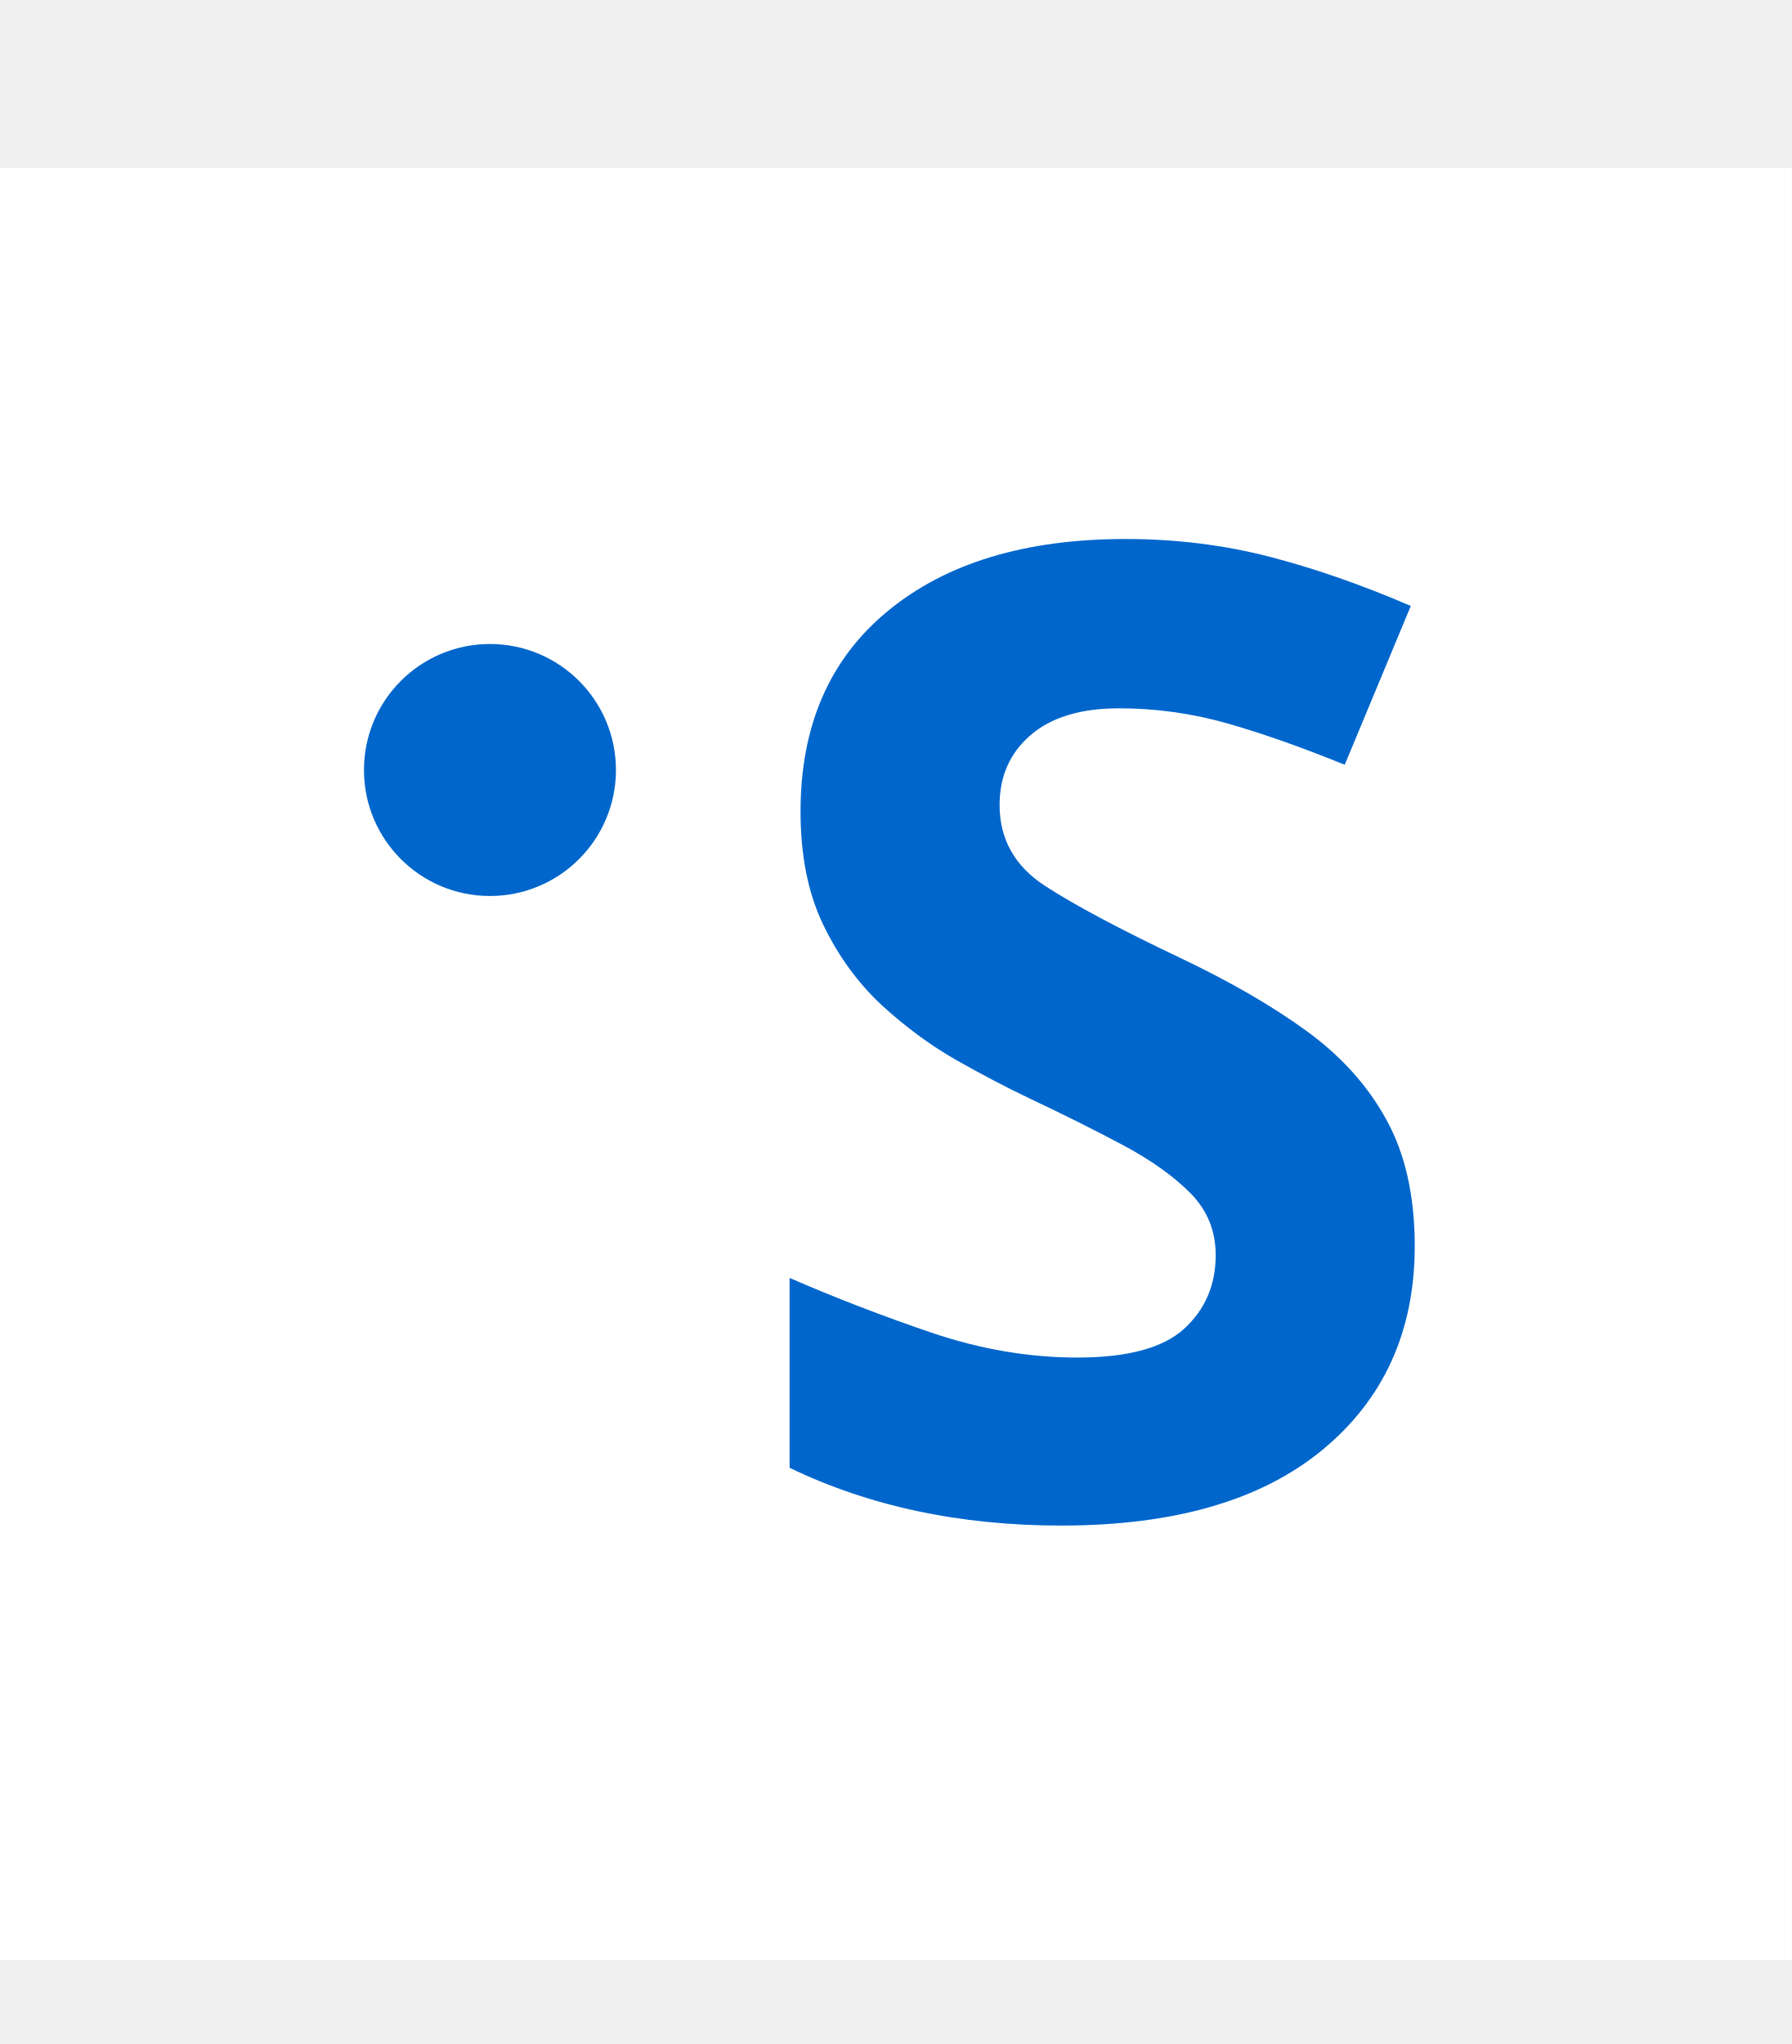
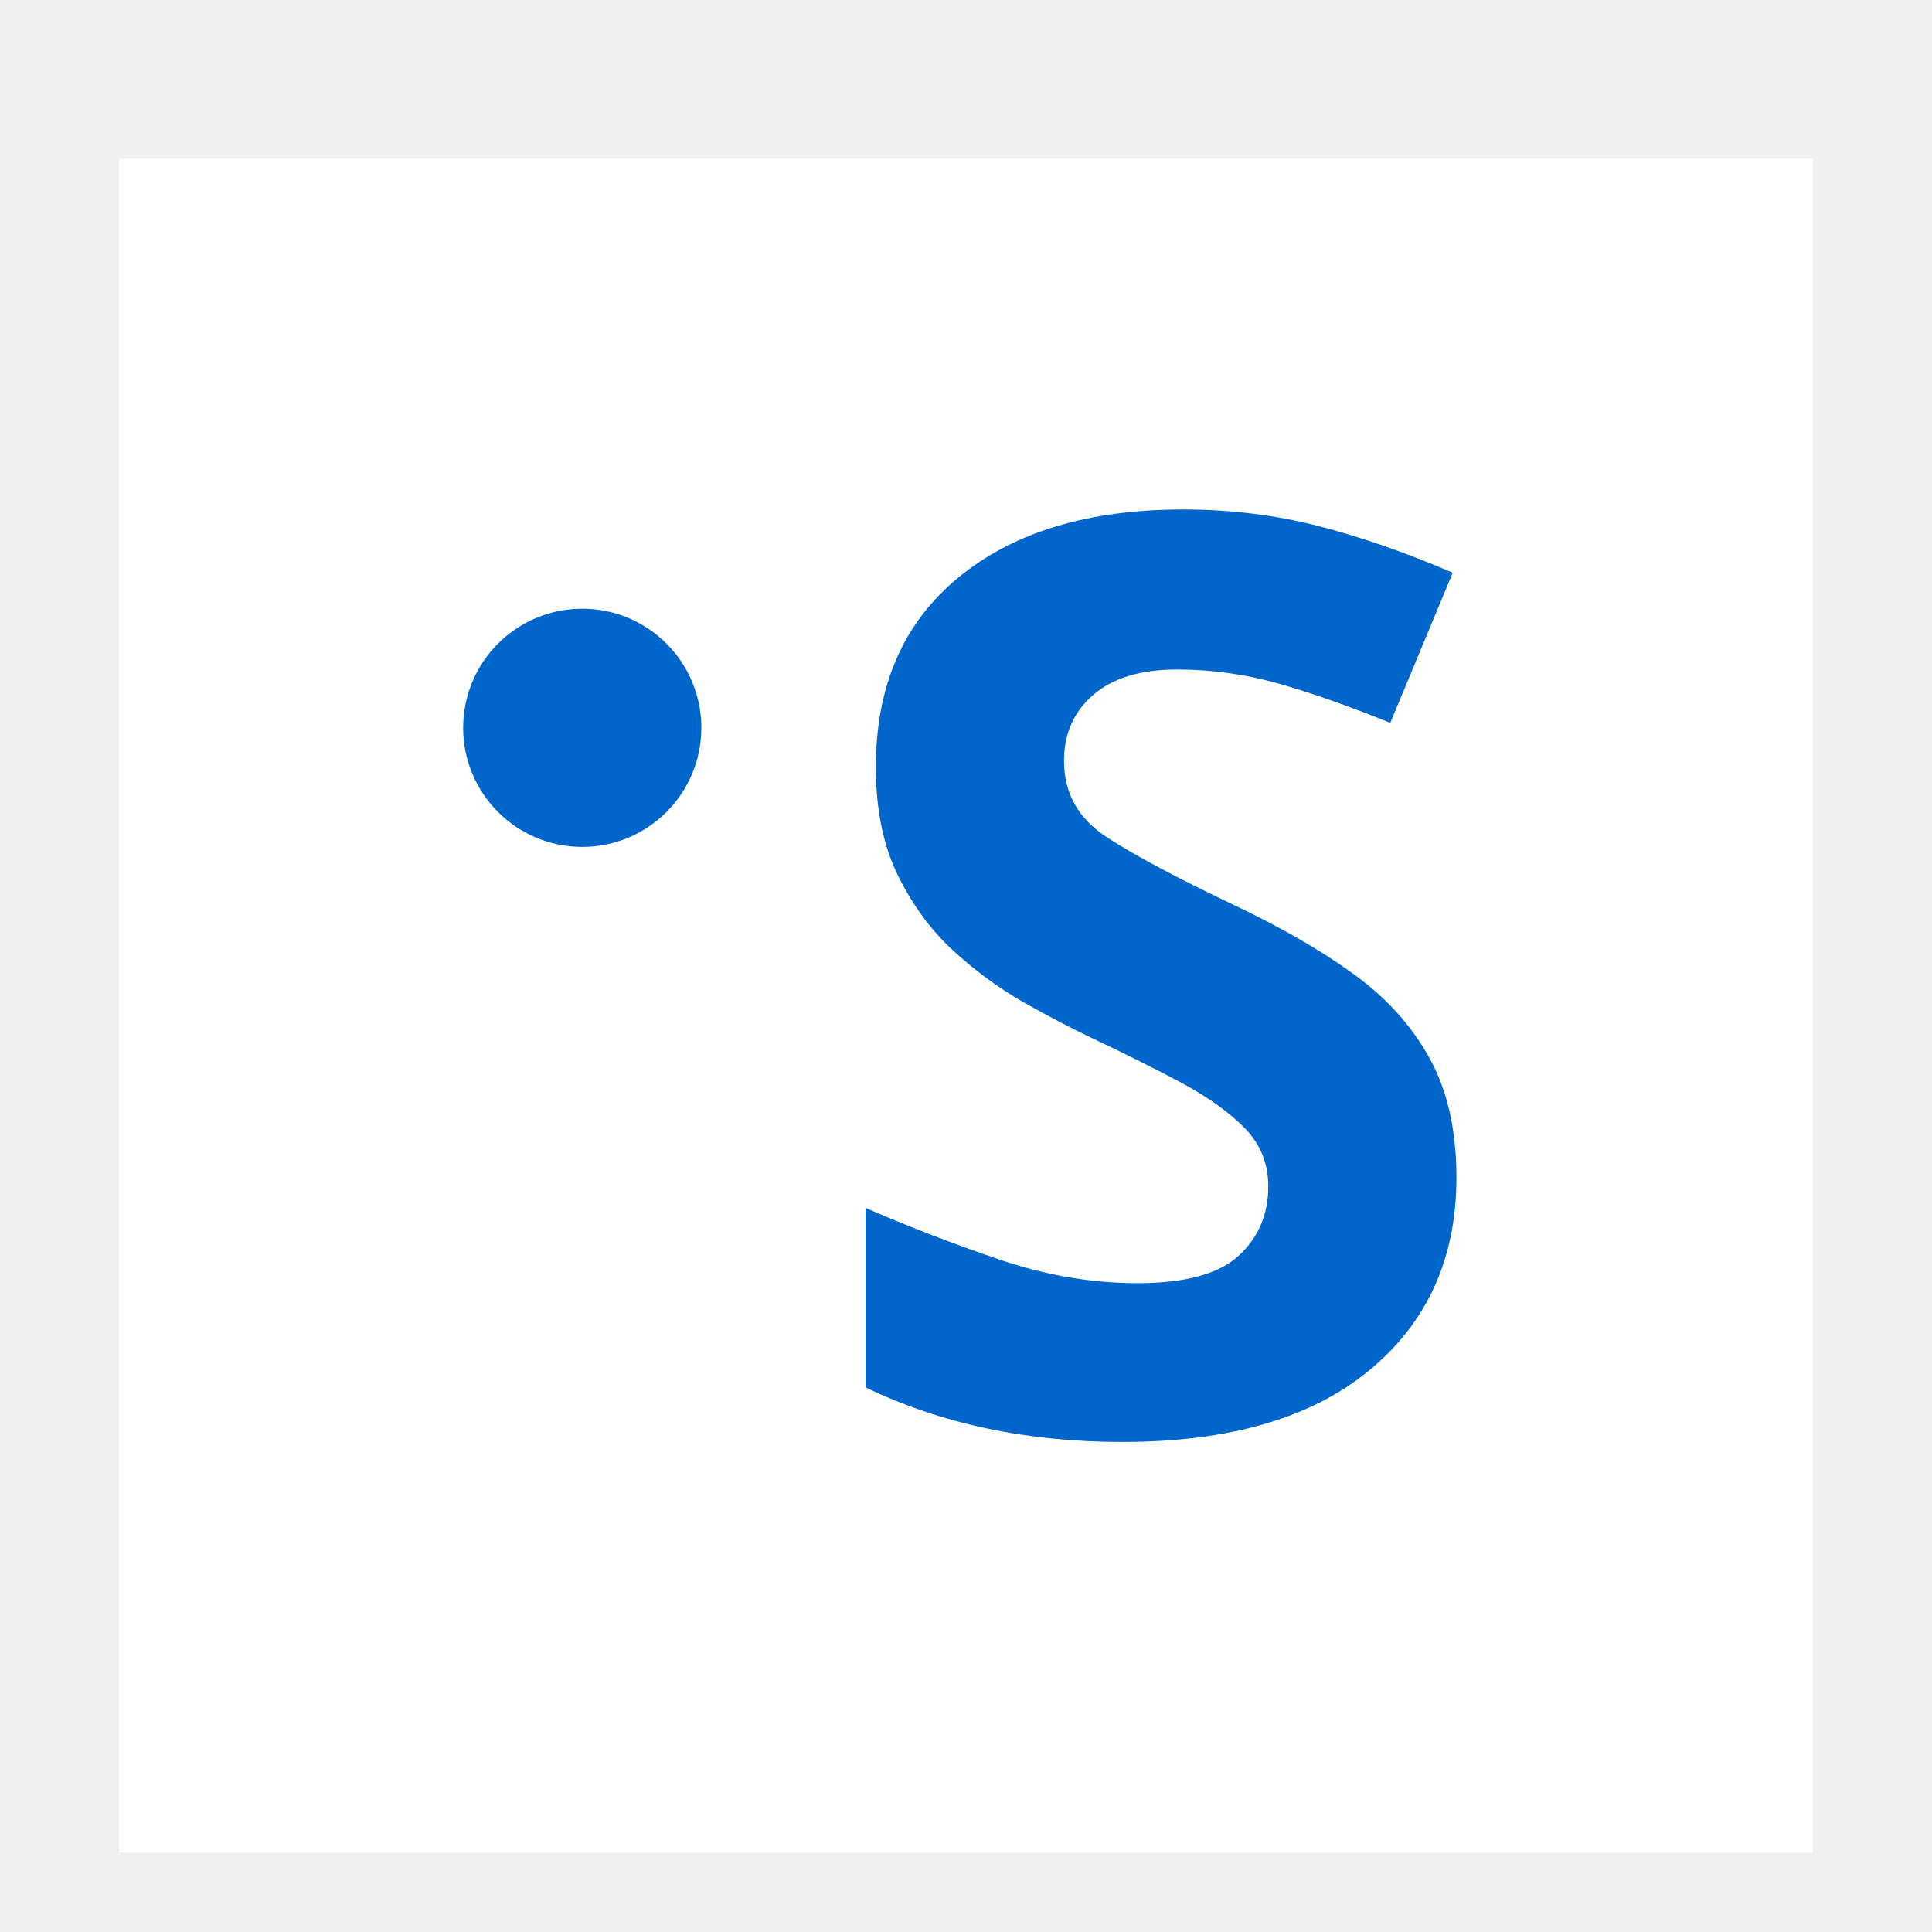
- <svg xmlns="http://www.w3.org/2000/svg" width="64px" height="73px" viewBox="0 0 64 73" version="1.1">
+ <svg xmlns="http://www.w3.org/2000/svg" width="64px" height="64px" viewBox="0 0 64 73" version="1.1">
  <g id="MVP_dicembre2021" stroke="none" stroke-width="1" fill="none" fill-rule="evenodd">
    <g id="ndc_home" transform="translate(-59, -92)">
      <g id="Schema_icon" transform="translate(59, 92)">
        <rect id="Rectangle" fill="#FFFFFF" x="0" y="6" width="64" height="64" />
        <text id="S" font-family="TitilliumWeb-Bold, Titillium Web" font-size="48" font-weight="bold" letter-spacing="-1.2" fill="#0066CC">
          <tspan x="26" y="54">S</tspan>
        </text>
        <circle id="Oval" fill="#0066CC" cx="17.5" cy="27.5" r="4.5" />
      </g>
    </g>
  </g>
</svg>
